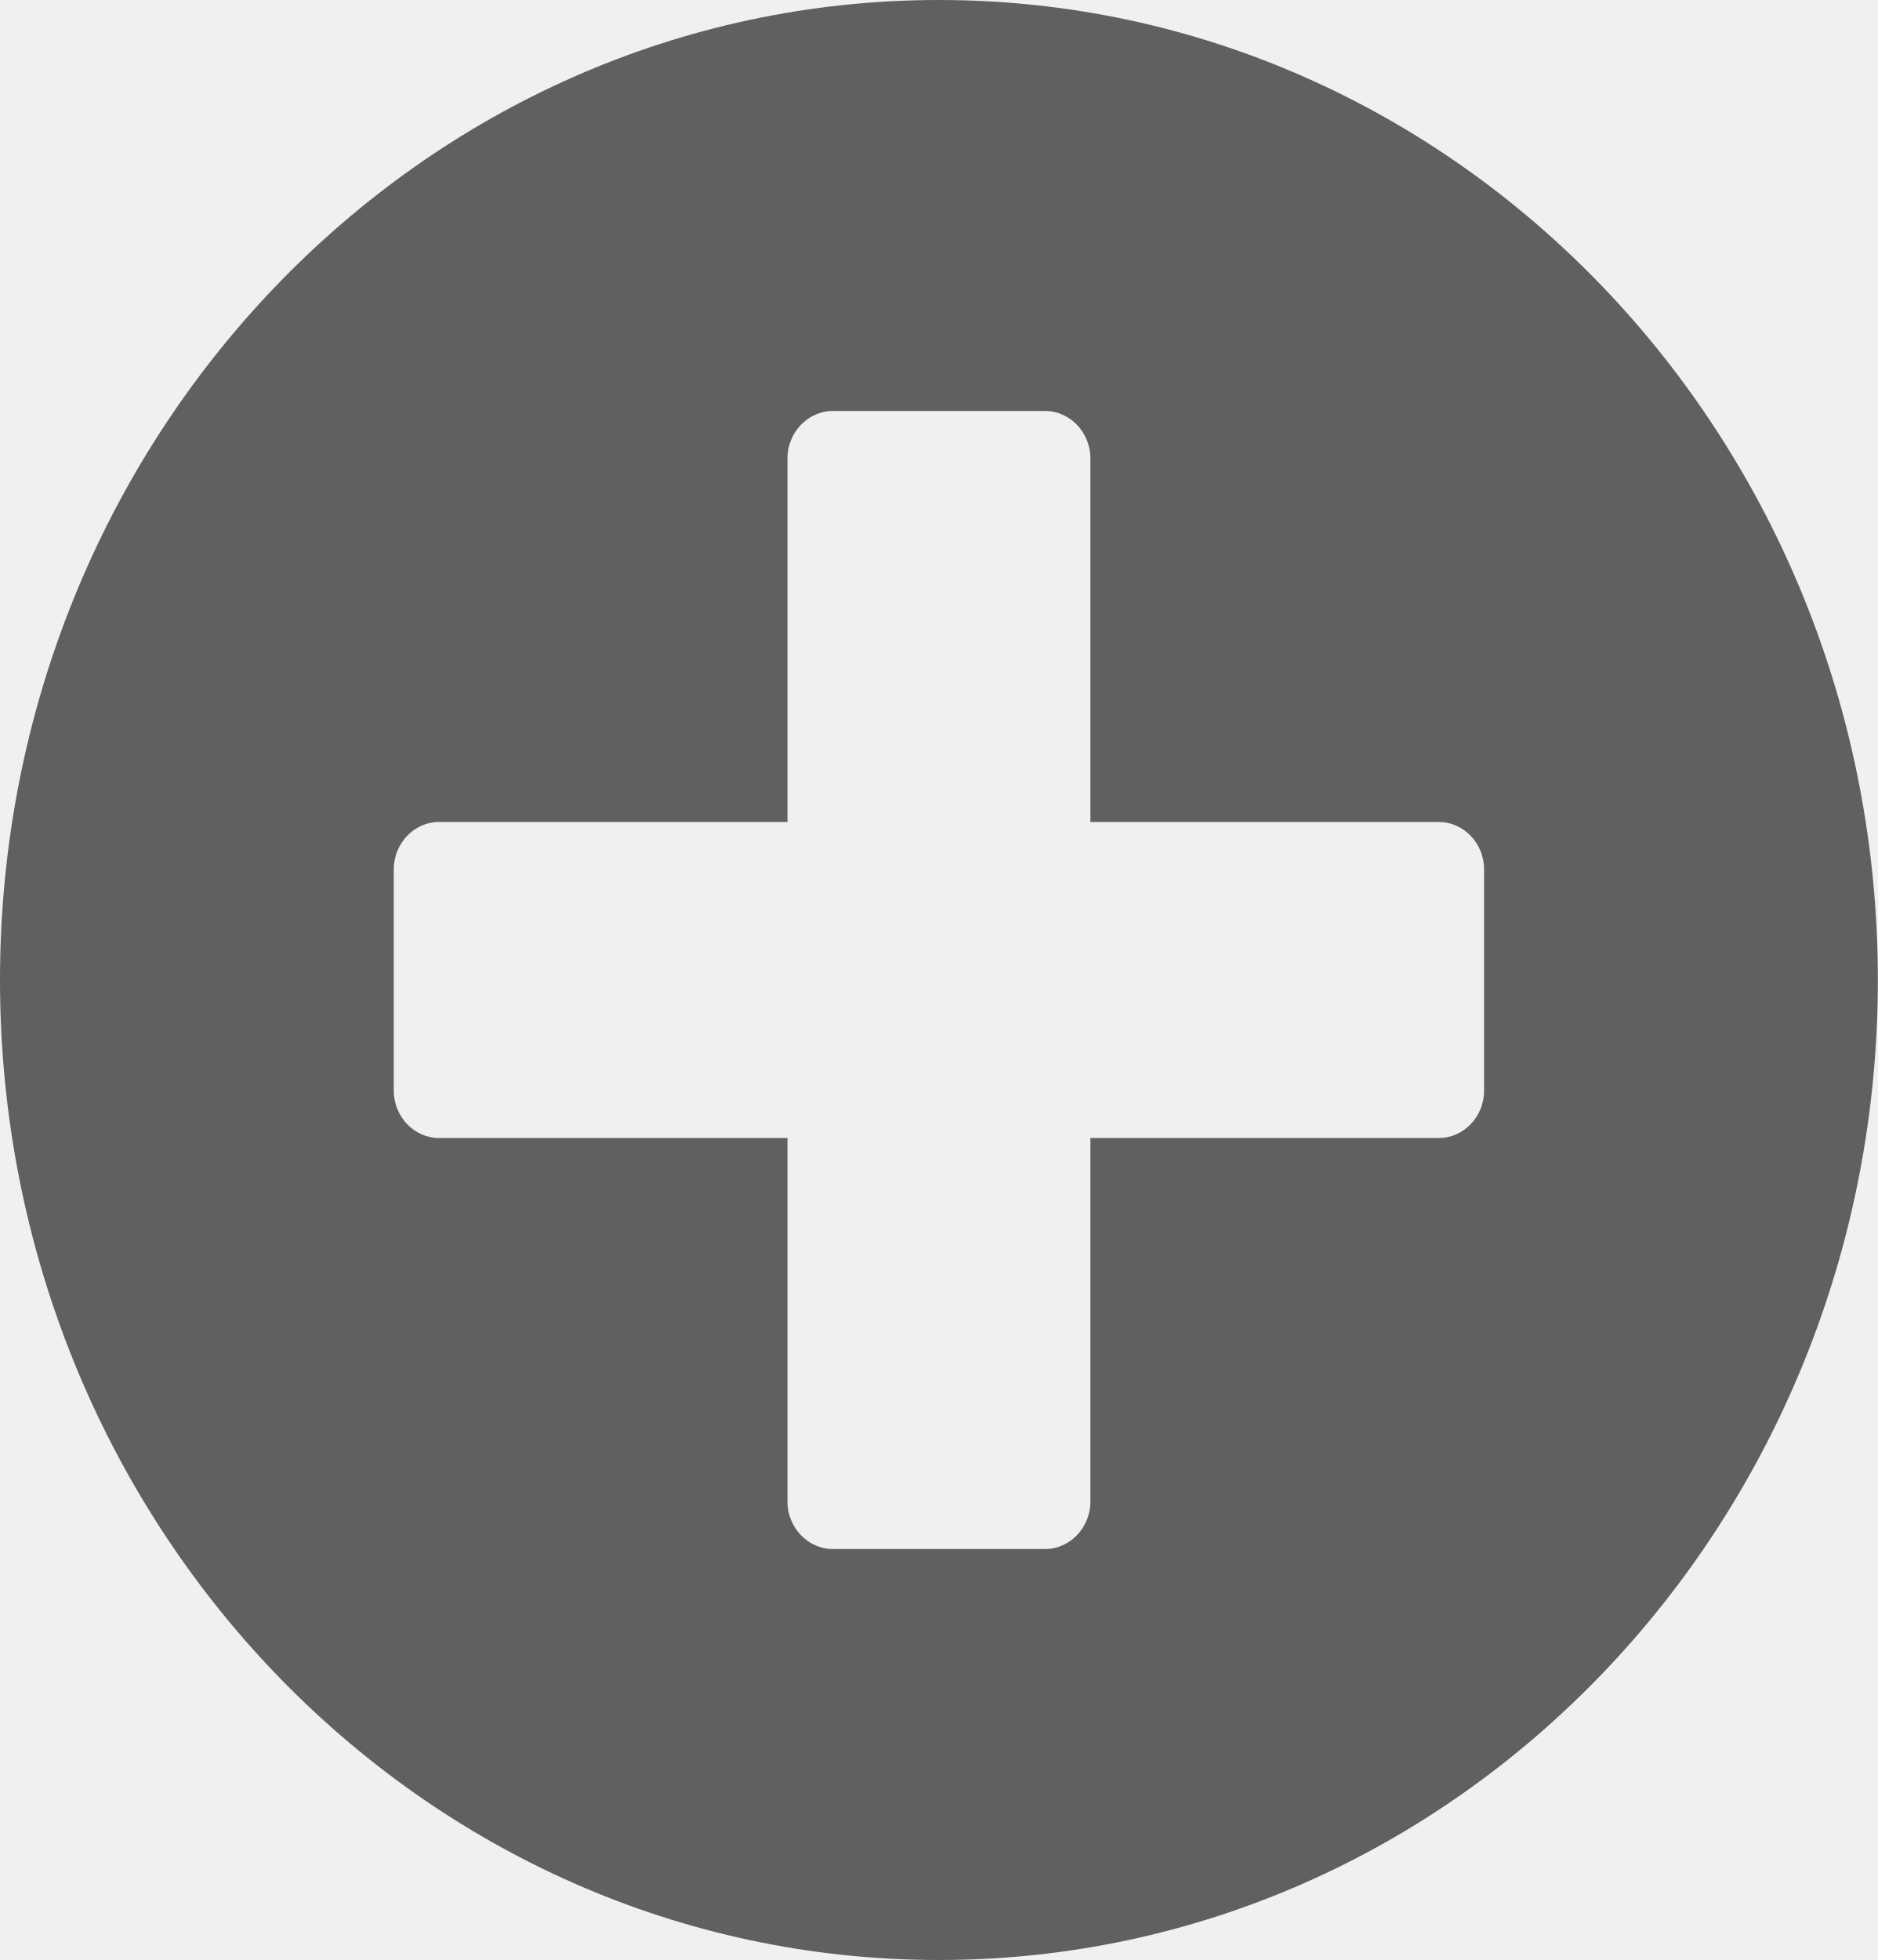
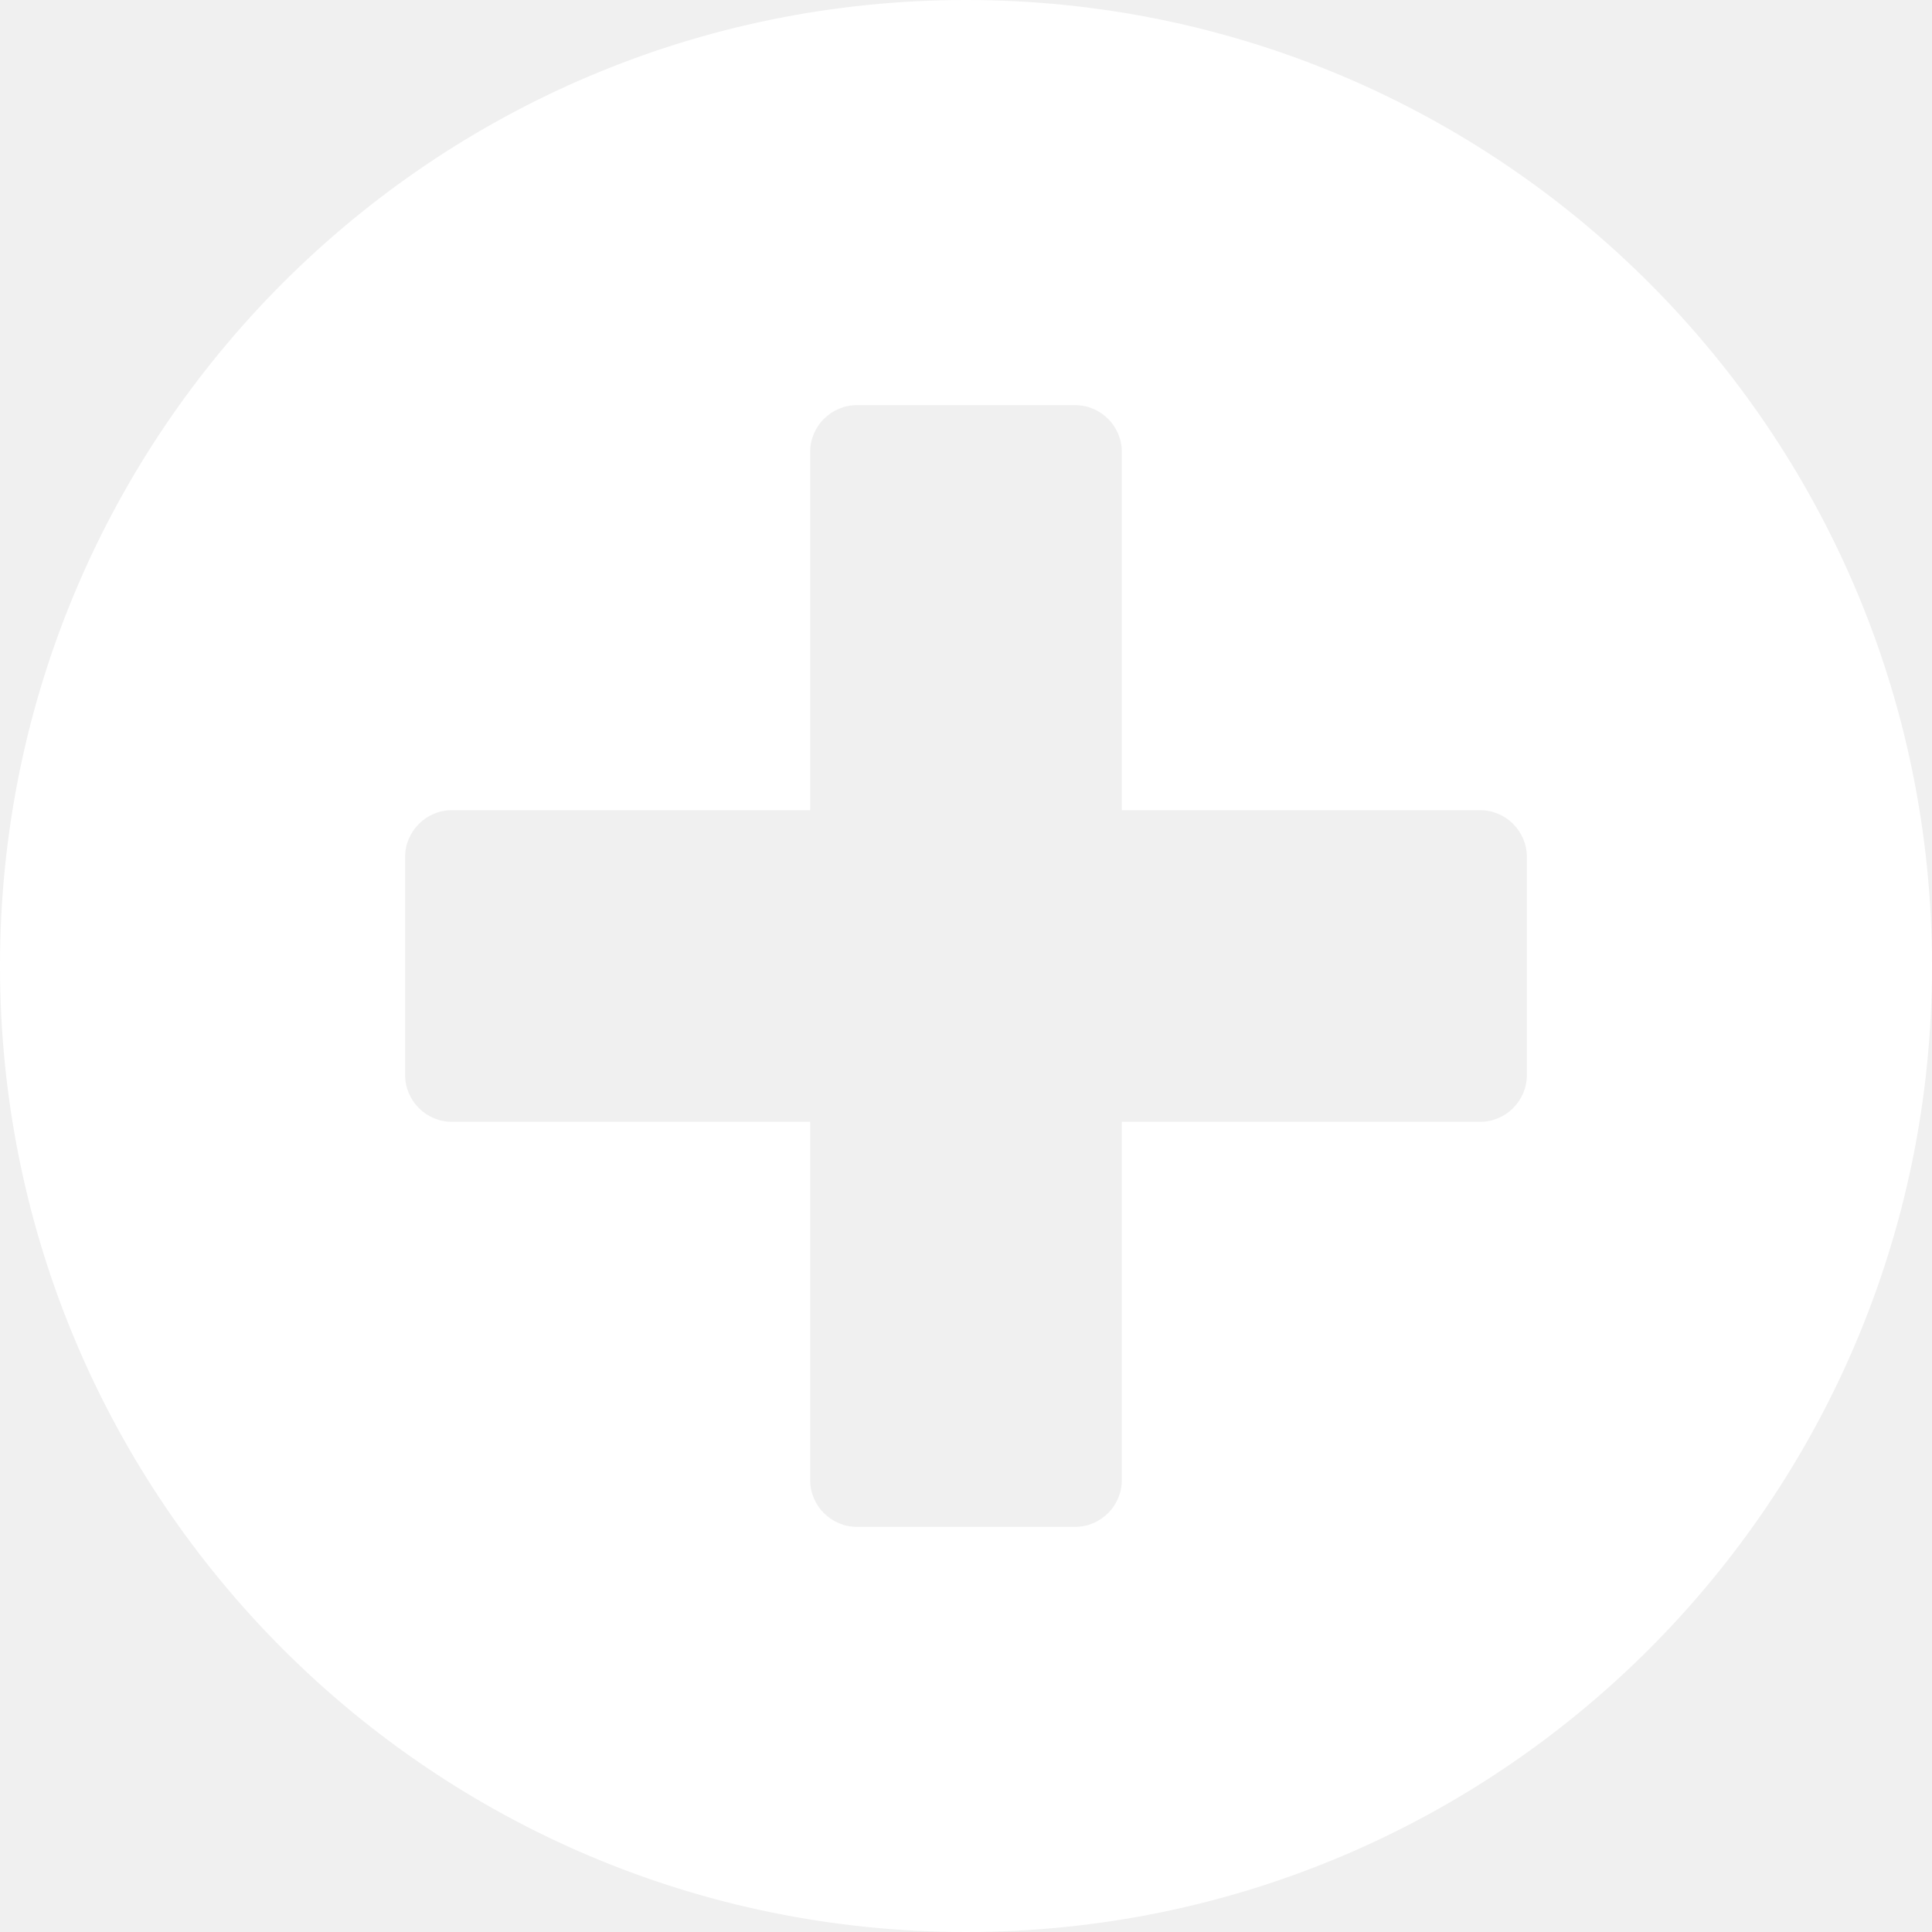
- <svg xmlns="http://www.w3.org/2000/svg" width="23" height="24" viewBox="0 0 23 24" fill="none">
-   <path d="M11.5 0C5.147 0 0 5.371 0 12C0 18.629 5.147 24 11.5 24C17.853 24 23 18.629 23 12C23 5.371 17.853 0 11.5 0ZM18.177 13.355C18.177 13.674 17.927 13.935 17.621 13.935H13.355V18.387C13.355 18.706 13.104 18.968 12.798 18.968H10.202C9.896 18.968 9.645 18.706 9.645 18.387V13.935H5.379C5.073 13.935 4.823 13.674 4.823 13.355V10.645C4.823 10.326 5.073 10.065 5.379 10.065H9.645V5.613C9.645 5.294 9.896 5.032 10.202 5.032H12.798C13.104 5.032 13.355 5.294 13.355 5.613V10.065H17.621C17.927 10.065 18.177 10.326 18.177 10.645V13.355Z" fill="#606060" />
+ <svg xmlns="http://www.w3.org/2000/svg" width="23" height="23" viewBox="0 0 23 23" fill="none">
+   <path d="M11.5 0C5.147 0 0 5.147 0 11.5C0 17.853 5.147 23 11.5 23C17.853 23 23 17.853 23 11.5C23 5.147 17.853 0 11.5 0ZM18.177 12.798C18.177 13.104 17.927 13.355 17.621 13.355H13.355V17.621C13.355 17.927 13.104 18.177 12.798 18.177H10.202C9.896 18.177 9.645 17.927 9.645 17.621V13.355H5.379C5.073 13.355 4.823 13.104 4.823 12.798V10.202C4.823 9.896 5.073 9.645 5.379 9.645H9.645V5.379C9.645 5.073 9.896 4.823 10.202 4.823H12.798C13.104 4.823 13.355 5.073 13.355 5.379V9.645H17.621C17.927 9.645 18.177 9.896 18.177 10.202V12.798Z" fill="white" />
</svg>
